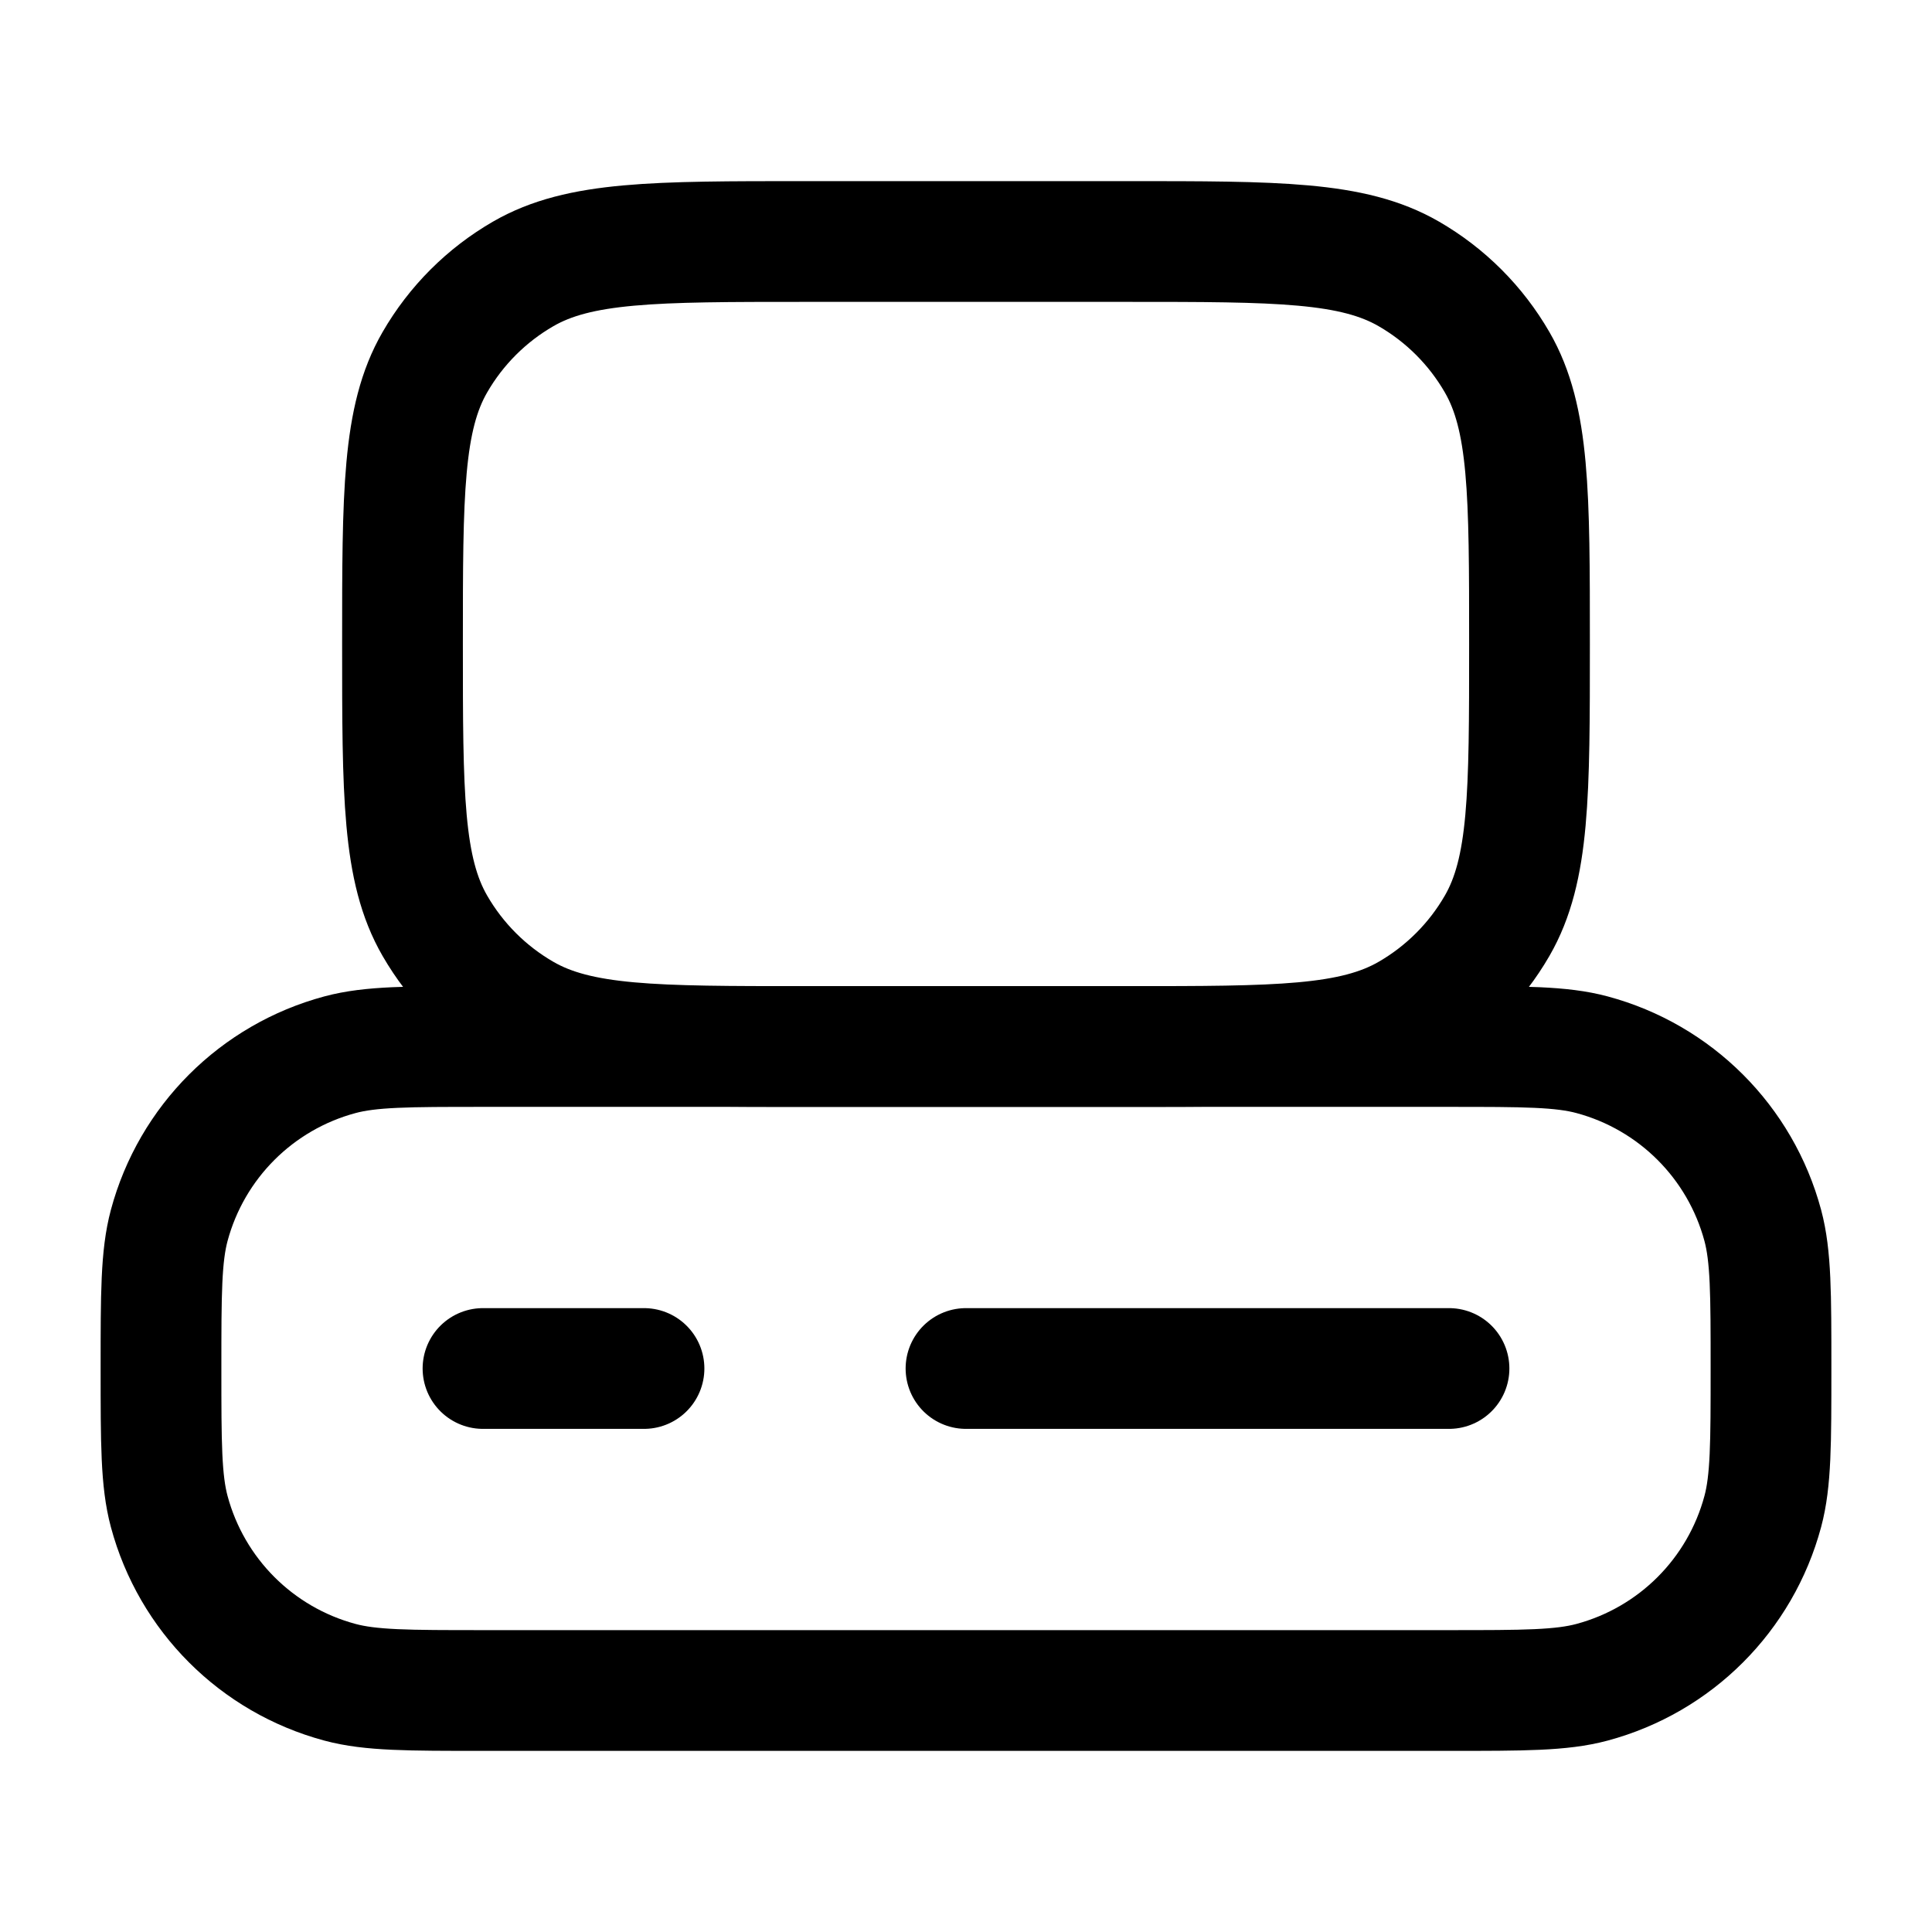
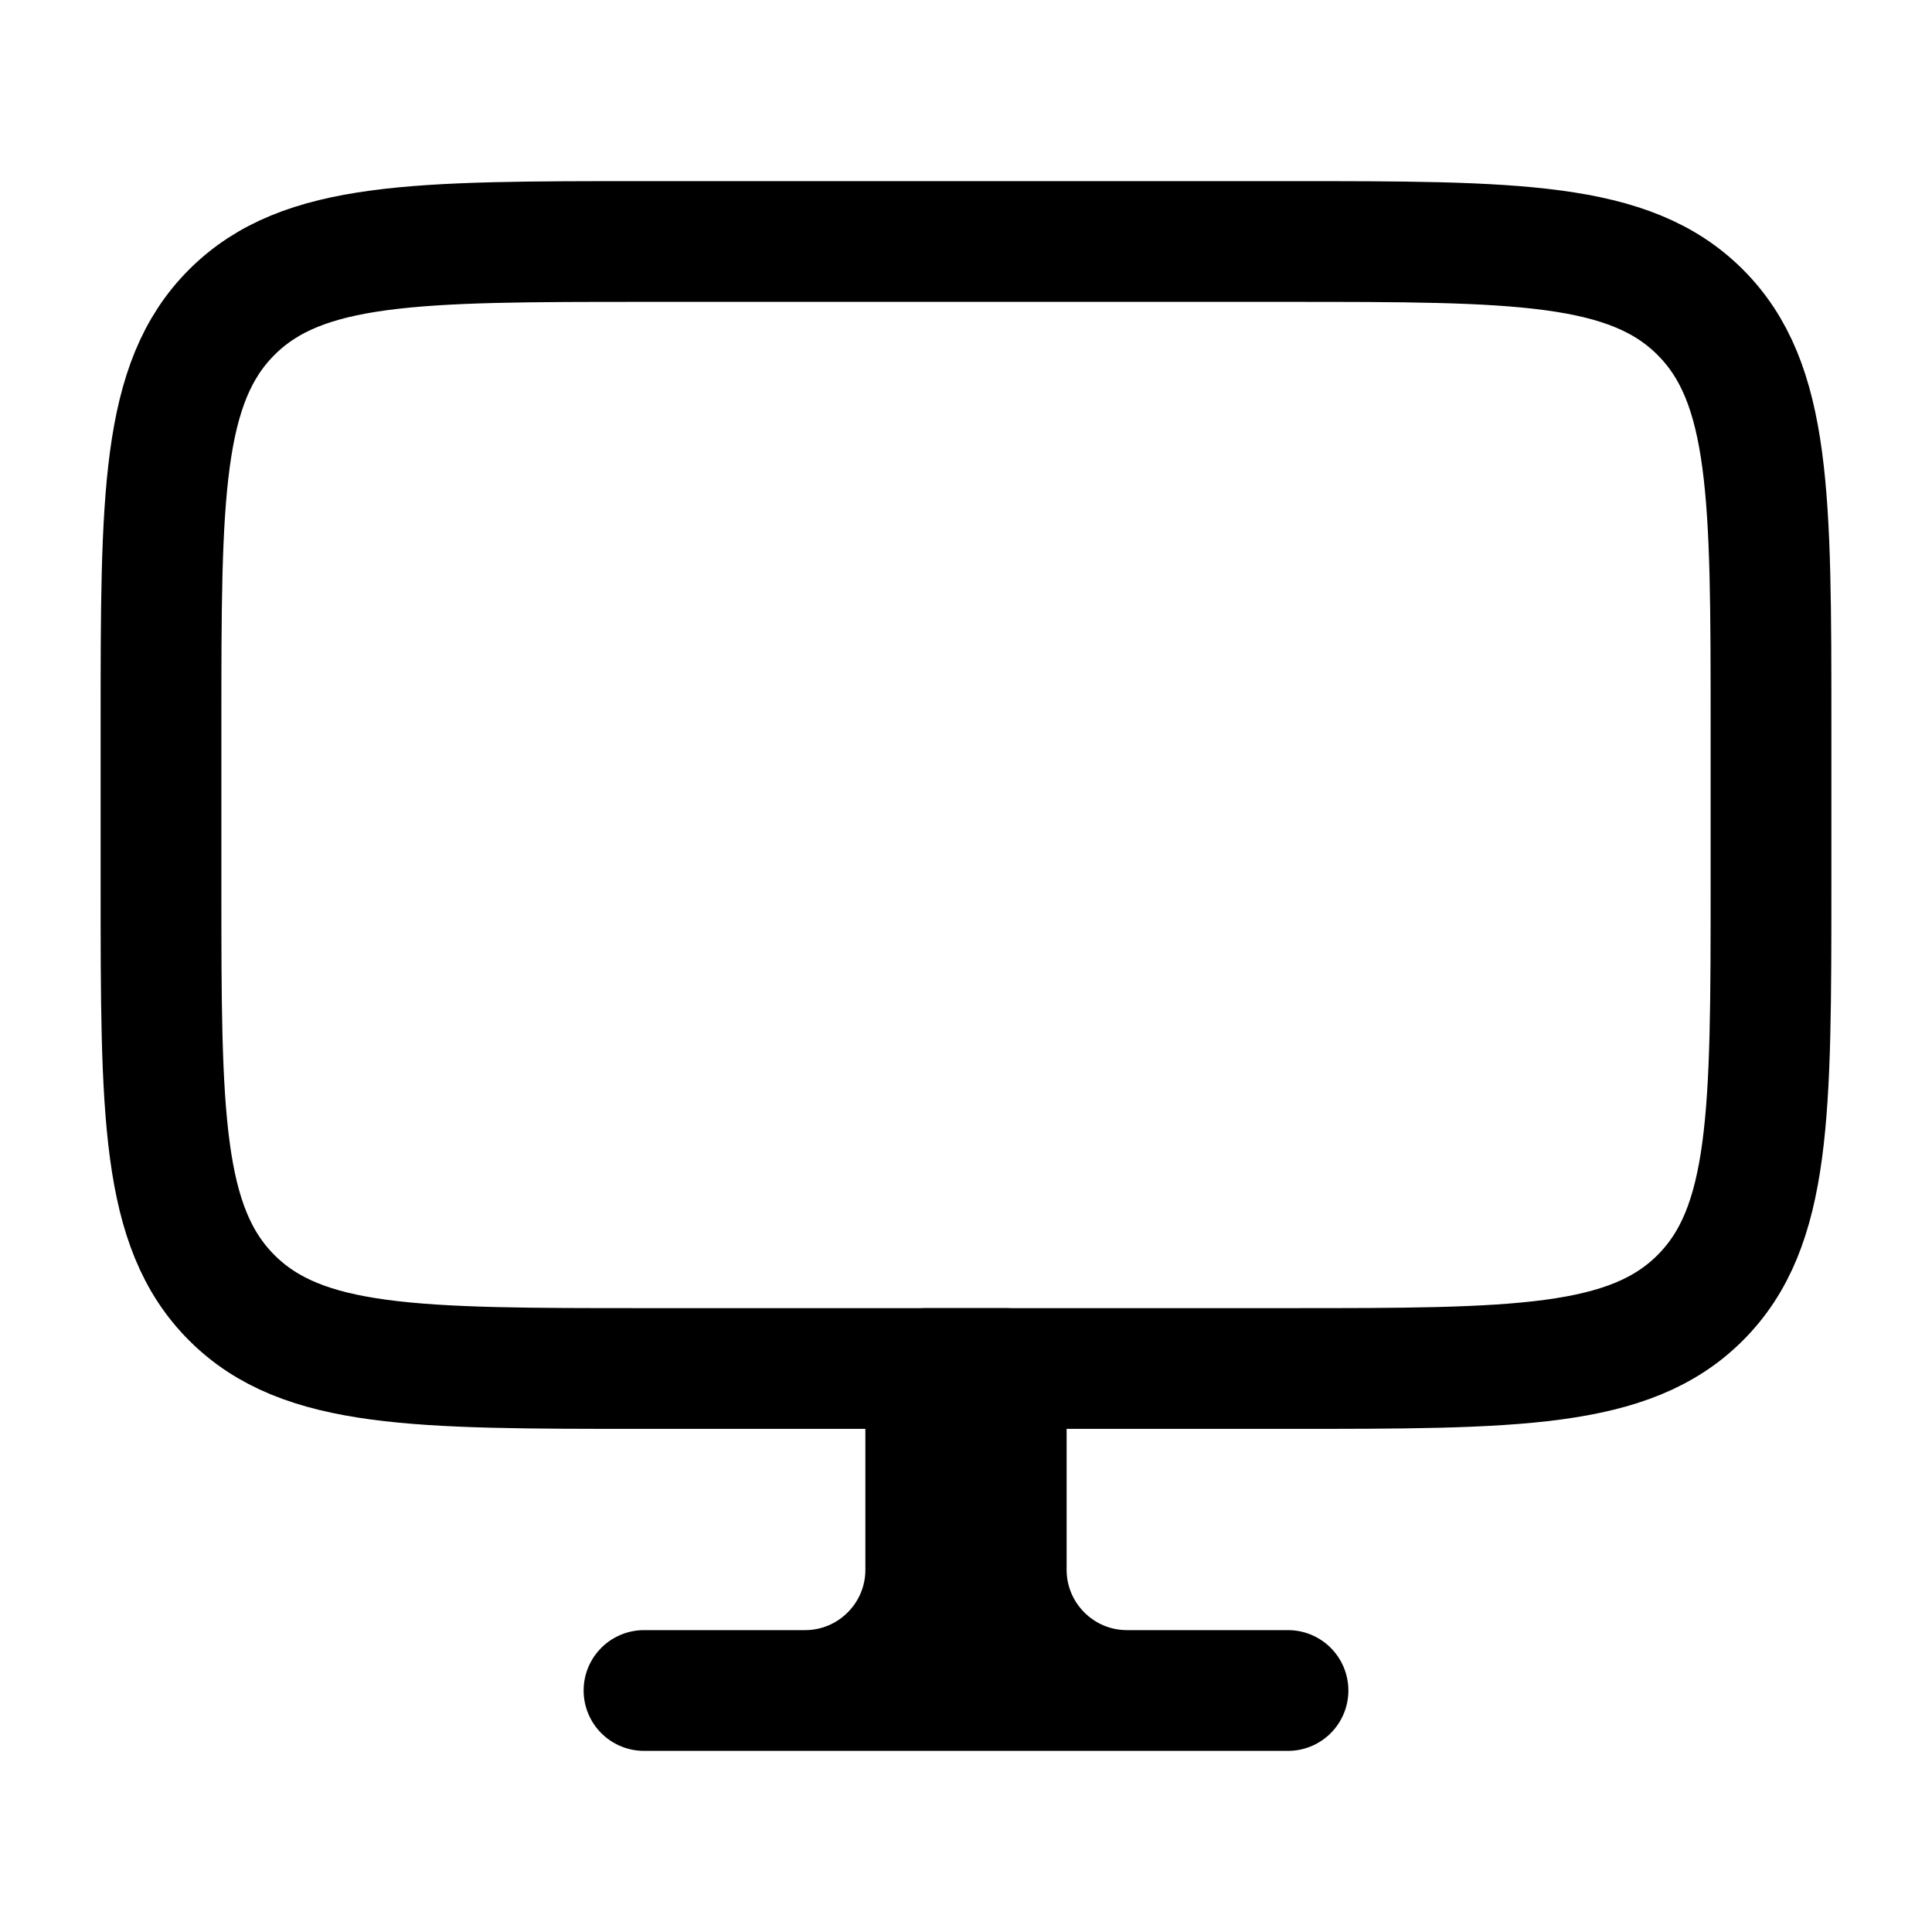
<svg xmlns="http://www.w3.org/2000/svg" width="24" height="24" viewBox="0 0 24 24" fill="none">
-   <path d="M6 17H8" stroke="currentColor" stroke-width="1.5" stroke-linecap="round" stroke-linejoin="round" />
-   <path d="M12 17H18" stroke="currentColor" stroke-width="1.5" stroke-linecap="round" stroke-linejoin="round" />
-   <path d="M10 3H14C15.869 3 16.804 3 17.5 3.402C17.956 3.665 18.335 4.044 18.598 4.5C19 5.196 19 6.131 19 8C19 9.869 19 10.804 18.598 11.5C18.335 11.956 17.956 12.335 17.5 12.598C16.804 13 15.869 13 14 13H10C8.131 13 7.196 13 6.5 12.598C6.044 12.335 5.665 11.956 5.402 11.5C5 10.804 5 9.869 5 8C5 6.131 5 5.196 5.402 4.5C5.665 4.044 6.044 3.665 6.5 3.402C7.196 3 8.131 3 10 3Z" stroke="currentColor" stroke-width="1.5" stroke-linecap="round" stroke-linejoin="round" />
-   <path d="M6 13H18C18.93 13 19.395 13 19.776 13.102C20.812 13.38 21.62 14.188 21.898 15.223C22 15.605 22 16.07 22 17C22 17.93 22 18.395 21.898 18.776C21.62 19.812 20.812 20.62 19.776 20.898C19.395 21 18.93 21 18 21H6C5.07 21 4.605 21 4.224 20.898C3.188 20.62 2.38 19.812 2.102 18.776C2 18.395 2 17.93 2 17C2 16.07 2 15.605 2.102 15.223C2.38 14.188 3.188 13.38 4.224 13.102C4.605 13 5.07 13 6 13Z" stroke="currentColor" stroke-width="1.5" stroke-linecap="round" stroke-linejoin="round" />
+   <path d="M14 21H16M14 21C13.172 21 12.5 20.328 12.5 19.5V17L12 17M14 21H10M10 21H8M10 21C10.828 21 11.5 20.328 11.5 19.5V17L12 17M12 17V21" stroke="currentColor" stroke-width="1.5" stroke-linecap="round" stroke-linejoin="round" />
+   <path d="M16 3H8C5.172 3 3.757 3 2.879 3.879C2 4.757 2 6.172 2 9V11C2 13.828 2 15.243 2.879 16.121C3.757 17 5.172 17 8 17H16C18.828 17 20.243 17 21.121 16.121C22 15.243 22 13.828 22 11V9C22 6.172 22 4.757 21.121 3.879C20.243 3 18.828 3 16 3Z" stroke="currentColor" stroke-width="1.5" stroke-linecap="round" stroke-linejoin="round" />
</svg>
